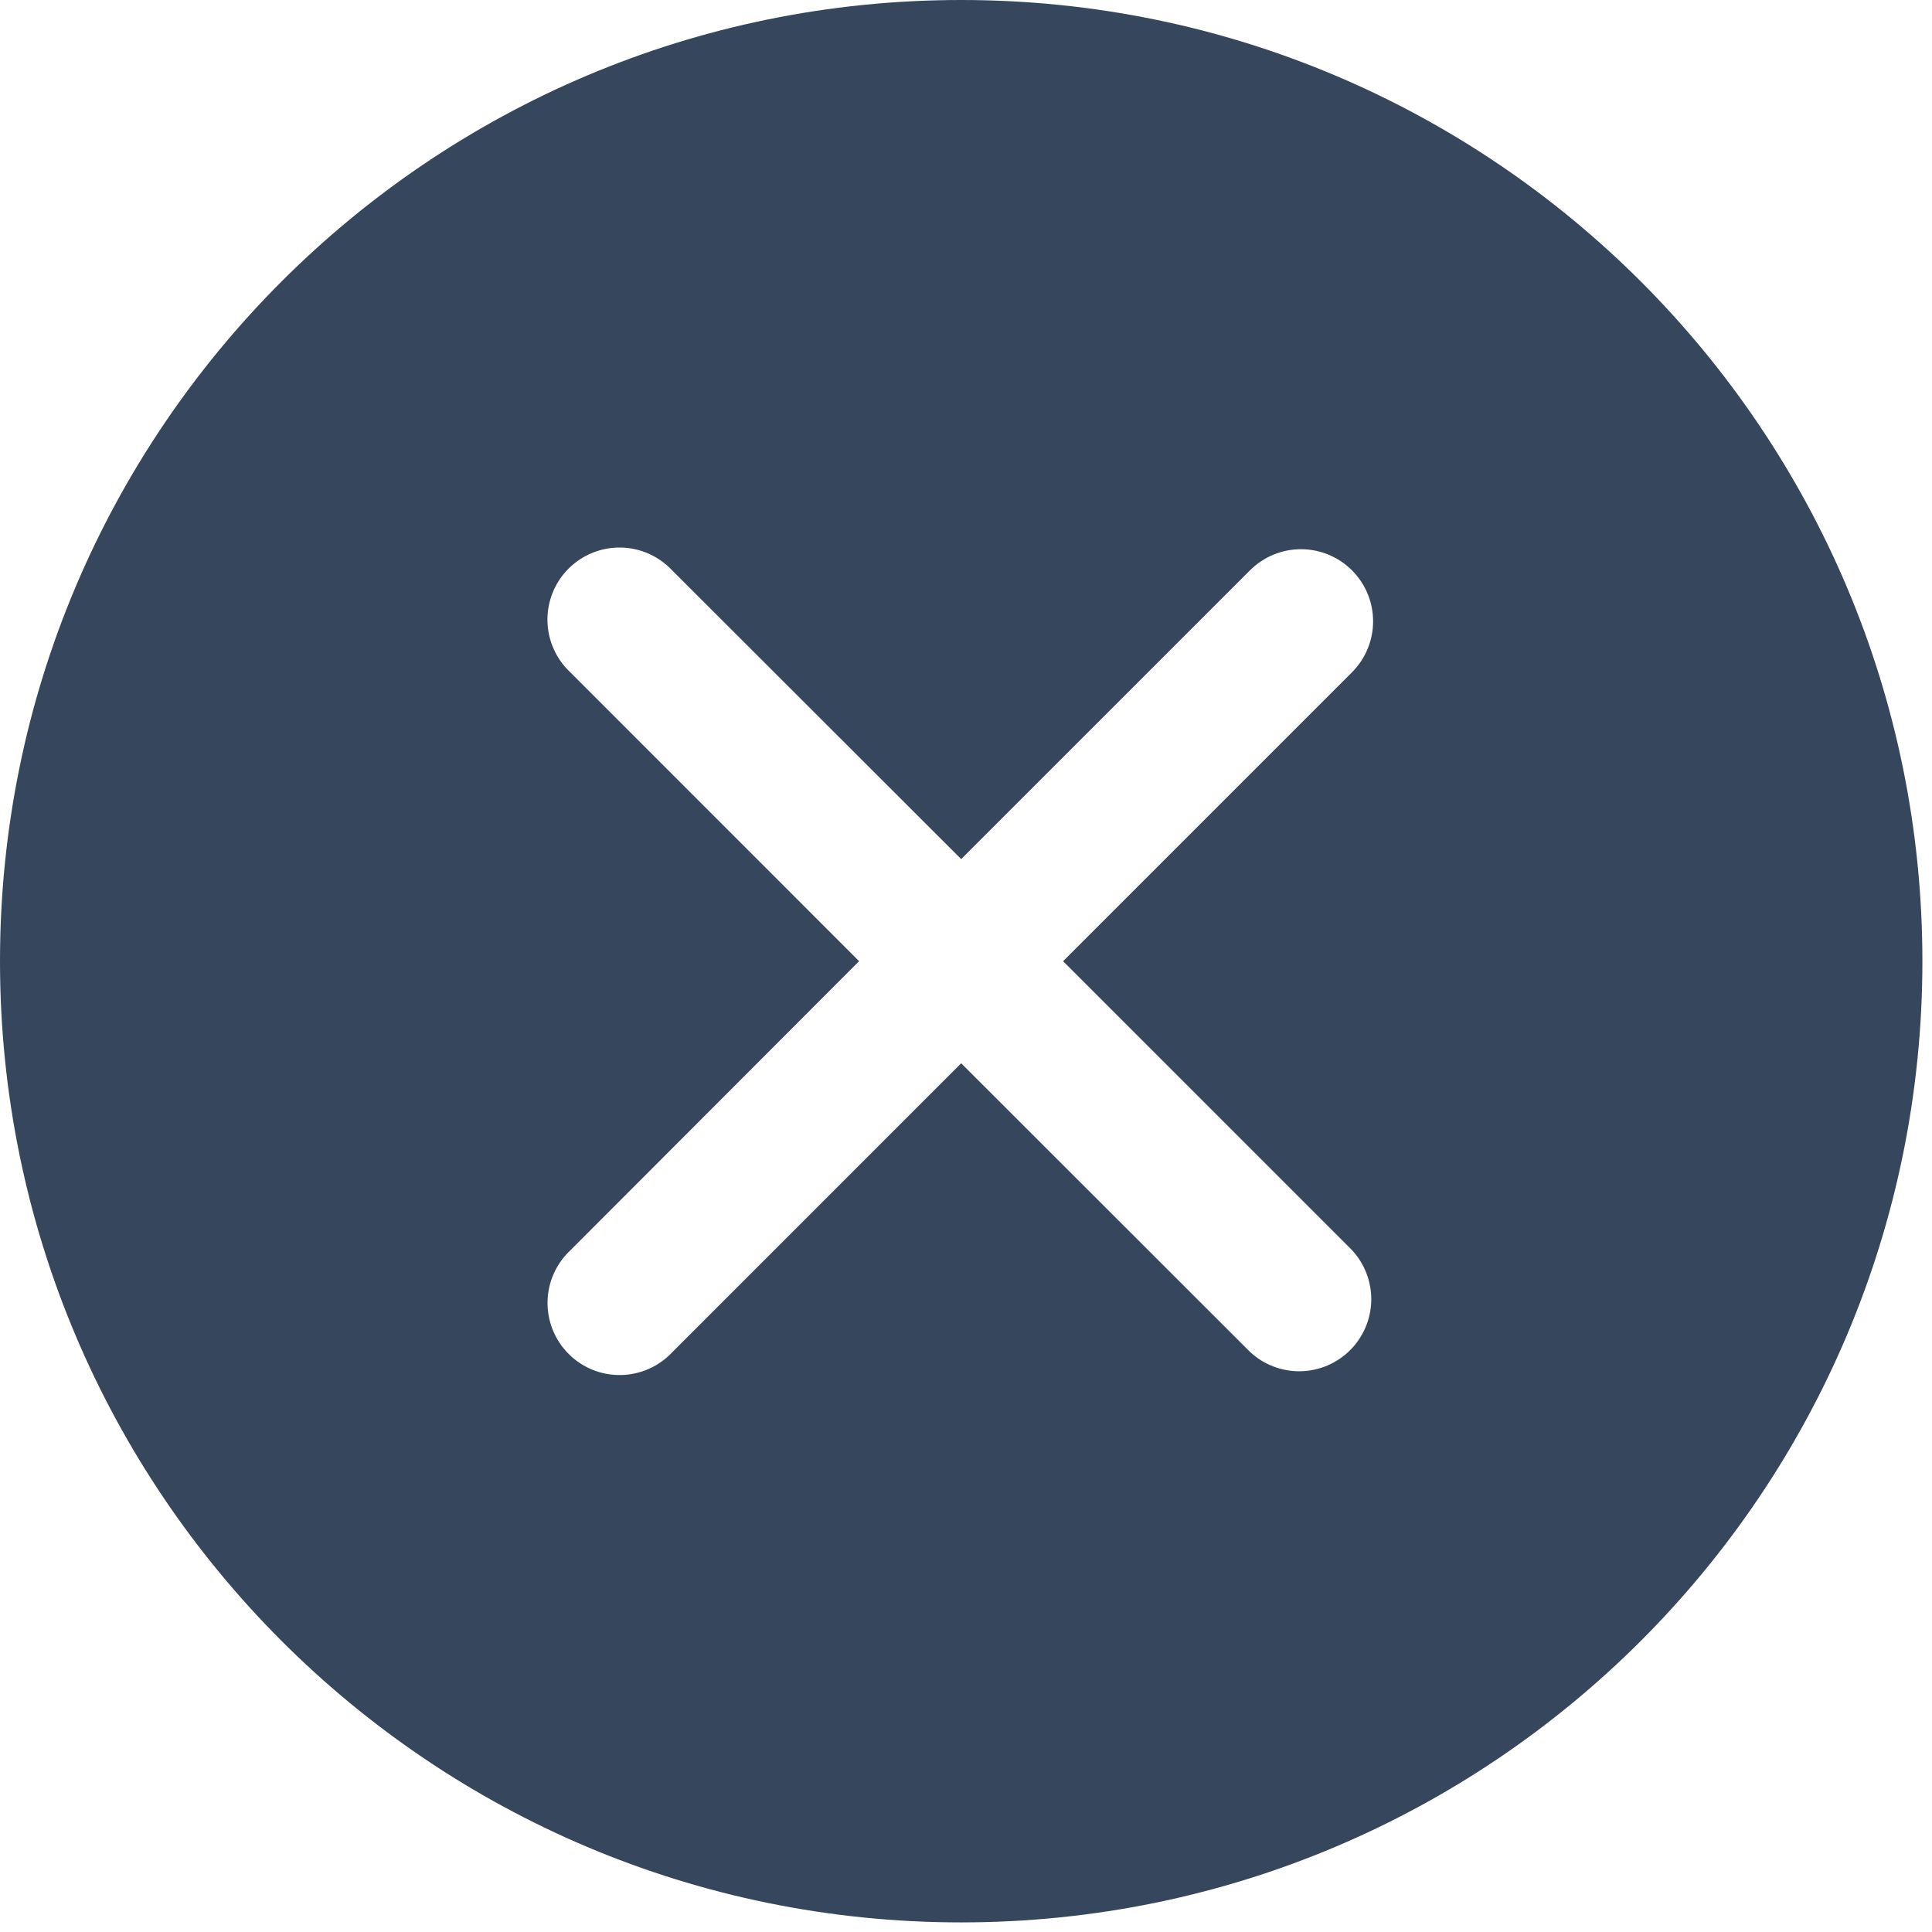
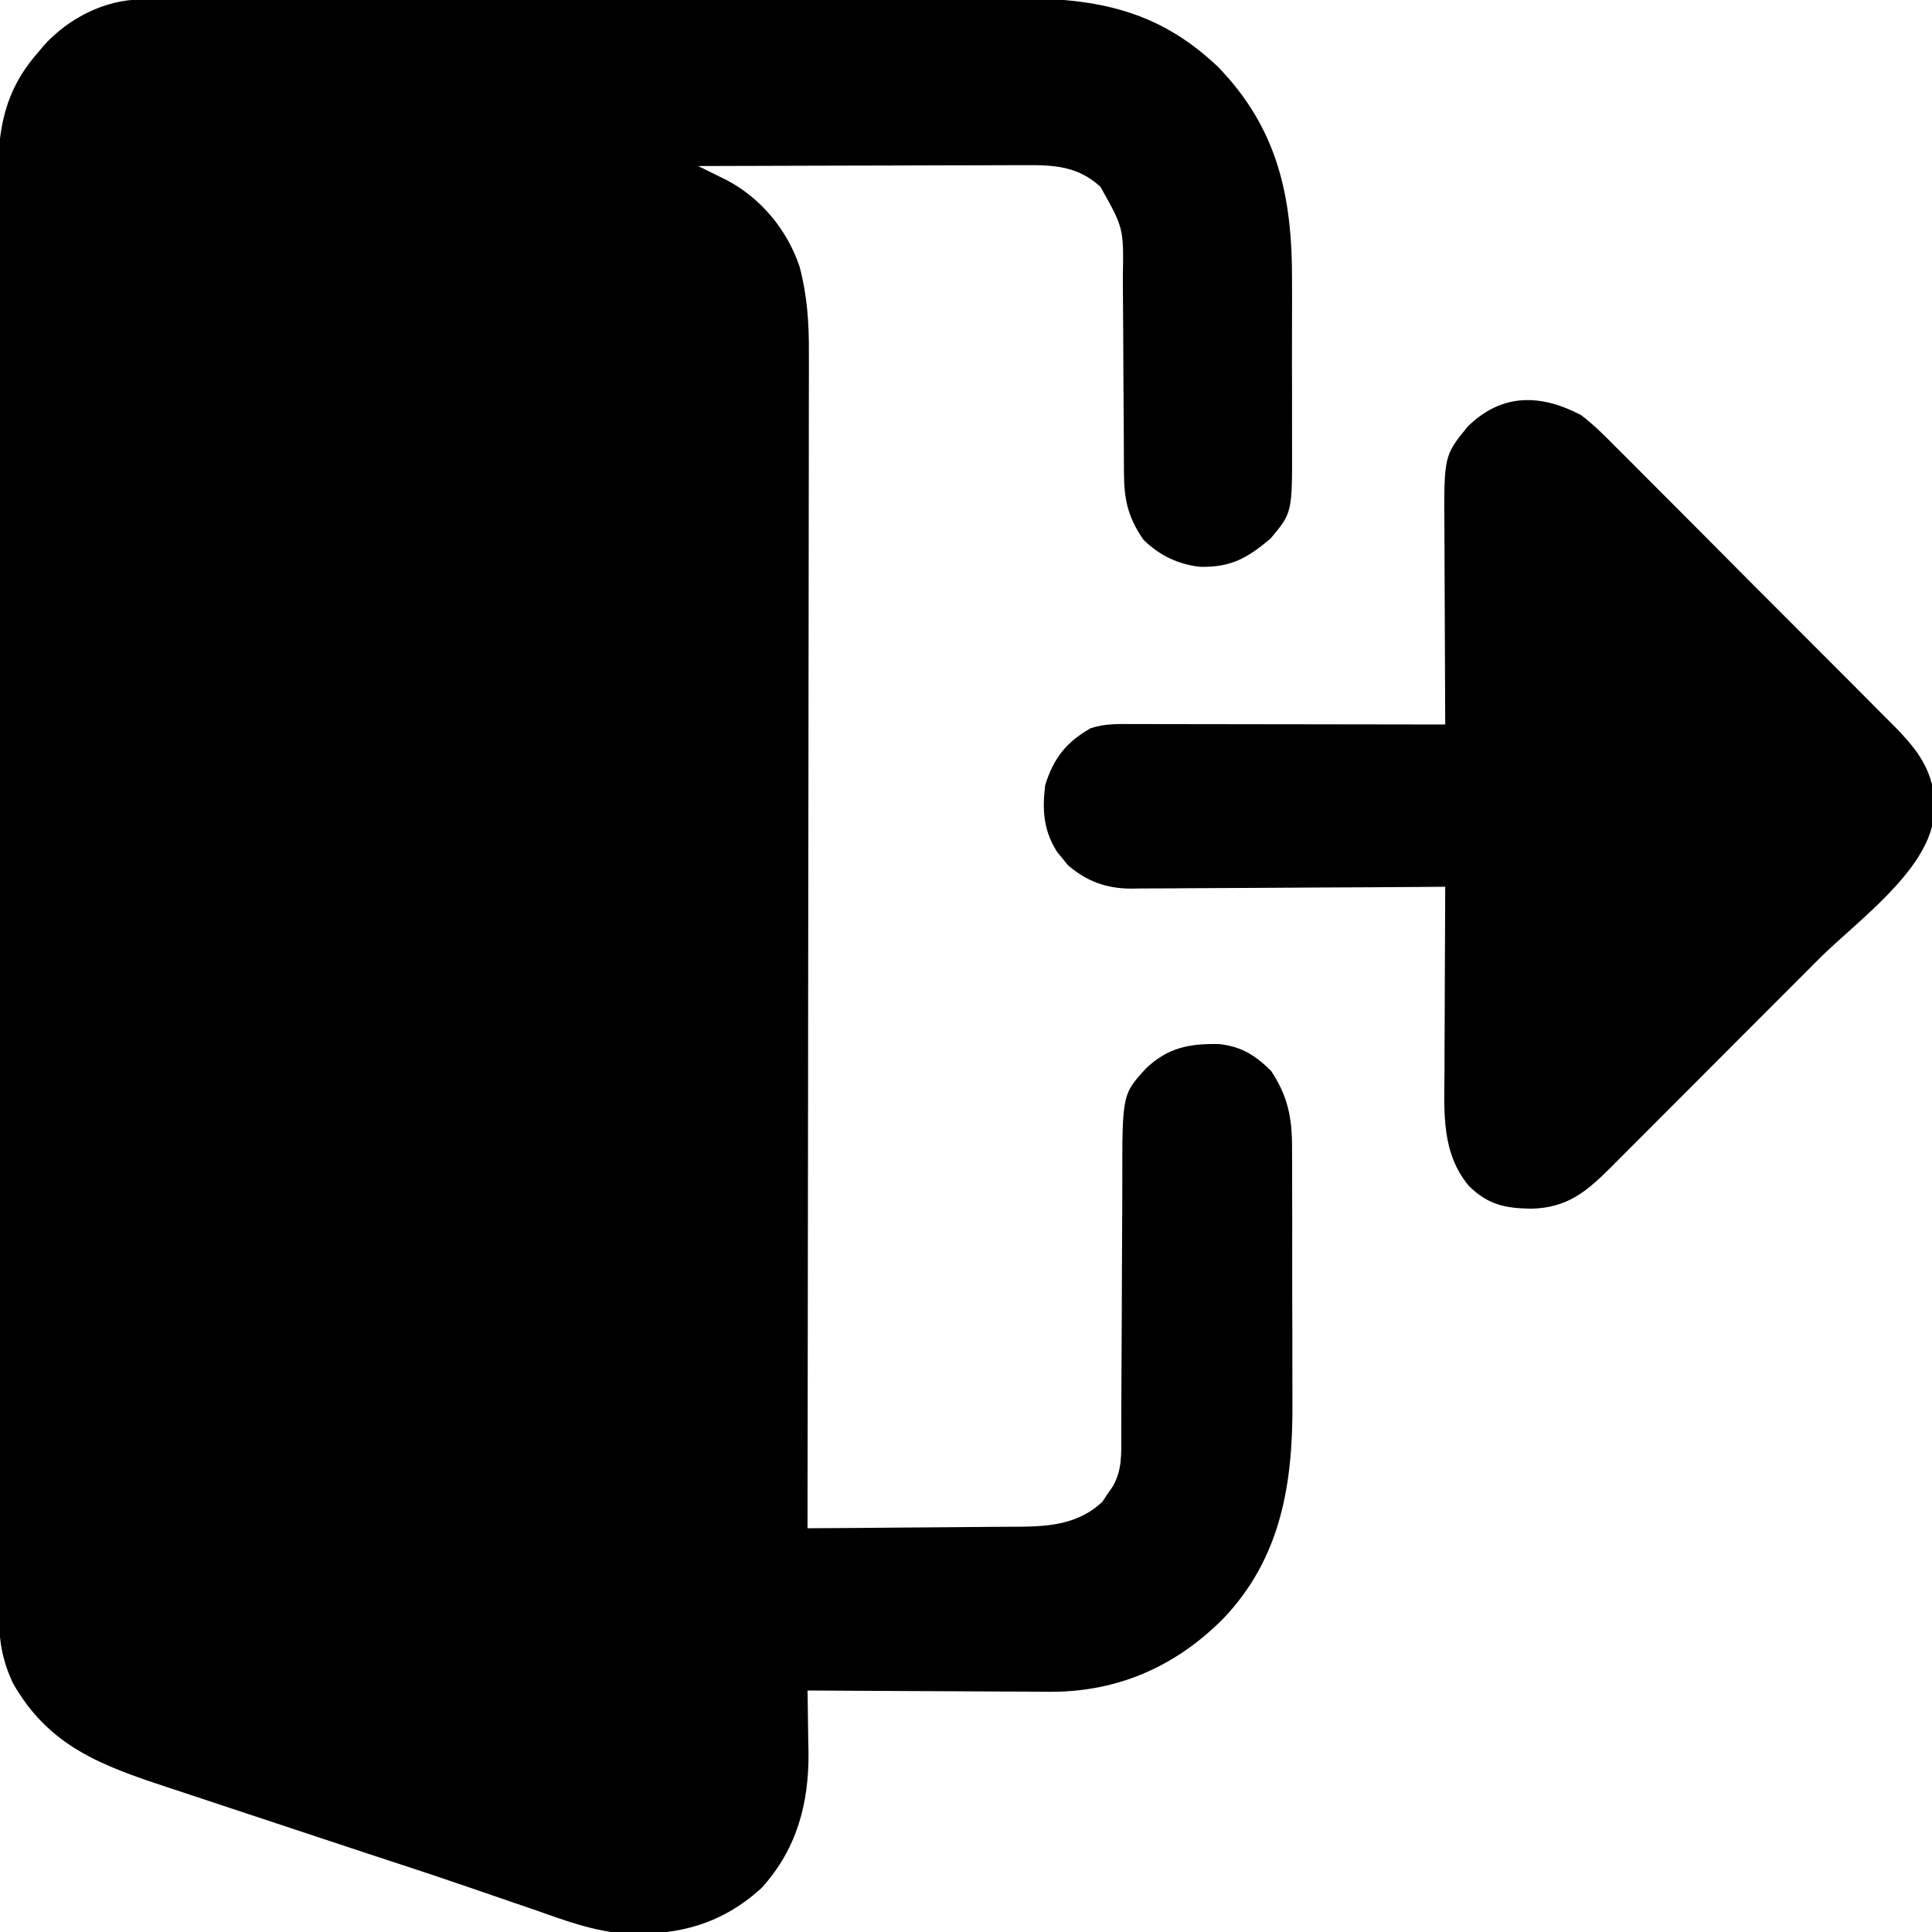
- <svg xmlns="http://www.w3.org/2000/svg" width="67" height="67" viewBox="0 0 67 67" fill="none">
-   <path fill-rule="evenodd" clip-rule="evenodd" d="M33.333 66.667C51.743 66.667 66.667 51.743 66.667 33.333C66.667 14.923 51.743 0 33.333 0C14.923 0 0 14.923 0 33.333C0 51.743 14.923 66.667 33.333 66.667ZM46.887 19.78C47.355 20.249 47.618 20.884 47.618 21.547C47.618 22.209 47.355 22.845 46.887 23.313L36.867 33.333L46.883 43.35C47.325 43.824 47.565 44.451 47.554 45.098C47.542 45.746 47.28 46.364 46.822 46.822C46.364 47.28 45.746 47.542 45.098 47.554C44.451 47.565 43.824 47.325 43.35 46.883L33.333 36.873L23.317 46.89C23.088 47.136 22.812 47.333 22.505 47.469C22.198 47.606 21.867 47.679 21.532 47.685C21.196 47.691 20.863 47.63 20.551 47.504C20.24 47.378 19.957 47.191 19.72 46.953C19.483 46.716 19.295 46.433 19.17 46.122C19.044 45.811 18.982 45.477 18.988 45.142C18.994 44.806 19.067 44.475 19.204 44.168C19.341 43.861 19.538 43.586 19.783 43.357L29.793 33.333L19.78 23.317C19.534 23.088 19.337 22.812 19.201 22.505C19.064 22.198 18.991 21.867 18.985 21.532C18.979 21.196 19.041 20.863 19.166 20.551C19.292 20.24 19.479 19.957 19.716 19.72C19.954 19.483 20.237 19.295 20.548 19.17C20.859 19.044 21.193 18.982 21.528 18.988C21.864 18.994 22.195 19.067 22.502 19.204C22.808 19.341 23.084 19.538 23.313 19.783L33.333 29.793L43.35 19.777C43.819 19.308 44.454 19.046 45.117 19.046C45.779 19.046 46.415 19.308 46.883 19.777" fill="#36465D" />
+ <svg xmlns="http://www.w3.org/2000/svg" version="1.1" width="512" height="512">
+   <path d="M0 0 C0.891 -0.004 1.782 -0.009 2.7 -0.014 C3.675 -0.013 4.65 -0.013 5.654 -0.013 C6.693 -0.017 7.732 -0.02 8.803 -0.024 C12.295 -0.035 15.788 -0.039 19.281 -0.043 C21.781 -0.049 24.281 -0.056 26.781 -0.063 C34.293 -0.082 41.805 -0.093 49.317 -0.101 C52.859 -0.106 56.4 -0.111 59.942 -0.116 C71.723 -0.133 83.505 -0.148 95.287 -0.155 C98.343 -0.157 101.4 -0.159 104.457 -0.161 C105.216 -0.161 105.976 -0.162 106.759 -0.162 C119.048 -0.171 131.338 -0.196 143.627 -0.229 C156.259 -0.262 168.89 -0.28 181.522 -0.283 C188.608 -0.285 195.694 -0.294 202.781 -0.319 C209.454 -0.343 216.127 -0.347 222.8 -0.337 C225.242 -0.336 227.684 -0.342 230.126 -0.356 C251.838 -0.472 268.817 2.16 285.236 17.763 C301.272 34.205 305.045 52.448 304.947 74.626 C304.949 76.269 304.952 77.911 304.956 79.553 C304.96 82.967 304.954 86.381 304.94 89.794 C304.923 94.152 304.933 98.509 304.951 102.866 C304.962 106.246 304.958 109.626 304.95 113.007 C304.948 114.613 304.951 116.22 304.958 117.827 C305.02 136.006 305.02 136.006 299.236 142.884 C293.035 148.076 288.819 150.474 280.701 150.353 C274.848 149.758 269.7 147.285 265.549 143.134 C261.37 137.092 260.427 132.348 260.407 125.106 C260.402 124.056 260.402 124.056 260.396 122.985 C260.389 121.469 260.384 119.953 260.38 118.437 C260.373 116.031 260.357 113.626 260.339 111.221 C260.287 104.383 260.238 97.545 260.223 90.707 C260.213 86.52 260.183 82.334 260.142 78.147 C260.129 76.557 260.124 74.967 260.126 73.377 C260.327 60.563 260.327 60.563 254.173 49.633 C248.145 44.108 241.779 43.844 234.055 43.907 C233.118 43.907 232.181 43.907 231.215 43.906 C228.131 43.908 225.047 43.923 221.963 43.939 C219.819 43.943 217.675 43.945 215.532 43.947 C209.899 43.955 204.267 43.975 198.635 43.997 C192.884 44.017 187.132 44.026 181.381 44.037 C170.104 44.058 158.826 44.092 147.549 44.134 C148.236 44.471 148.924 44.807 149.633 45.154 C150.534 45.599 151.436 46.044 152.364 46.503 C153.258 46.942 154.152 47.382 155.073 47.835 C164.227 52.639 171.152 61.035 174.443 70.781 C176.505 78.588 176.967 85.864 176.91 93.916 C176.911 95.266 176.914 96.617 176.917 97.968 C176.924 101.647 176.912 105.325 176.897 109.003 C176.884 112.983 176.888 116.962 176.891 120.942 C176.892 127.825 176.883 134.708 176.866 141.592 C176.842 151.544 176.834 161.496 176.83 171.448 C176.824 187.597 176.804 203.746 176.775 219.894 C176.748 235.576 176.726 251.257 176.714 266.938 C176.712 268.39 176.712 268.39 176.711 269.871 C176.707 274.725 176.704 279.58 176.7 284.434 C176.669 324.668 176.616 364.901 176.549 405.134 C185.129 405.096 193.709 405.037 202.29 404.95 C206.275 404.911 210.259 404.879 214.244 404.863 C218.096 404.848 221.947 404.813 225.799 404.766 C227.262 404.751 228.726 404.743 230.189 404.742 C239.254 404.732 247.768 404.646 254.705 398.099 C255.149 397.43 255.592 396.761 256.049 396.072 C256.513 395.4 256.977 394.729 257.455 394.037 C259.997 389.615 259.694 385.262 259.691 380.323 C259.694 379.422 259.698 378.521 259.701 377.592 C259.709 375.633 259.714 373.674 259.718 371.714 C259.725 368.607 259.74 365.5 259.759 362.393 C259.811 353.557 259.859 344.721 259.875 335.885 C259.885 330.48 259.914 325.076 259.956 319.671 C259.968 317.617 259.974 315.563 259.971 313.508 C259.952 290.148 259.952 290.148 266.299 283.226 C272.097 277.758 277.722 276.668 285.541 276.822 C291.516 277.443 295.125 279.742 299.361 283.884 C303.934 290.678 304.996 296.614 304.953 304.601 C304.963 305.969 304.963 305.969 304.974 307.364 C304.992 310.361 304.988 313.356 304.982 316.353 C304.987 318.456 304.992 320.558 304.998 322.661 C305.007 327.065 305.005 331.47 304.995 335.874 C304.983 341.478 305.004 347.081 305.033 352.684 C305.051 357.029 305.051 361.373 305.045 365.718 C305.045 367.782 305.051 369.845 305.063 371.908 C305.175 393.329 302.076 413.037 286.666 429.145 C274.115 441.739 258.973 448.423 241.176 448.482 C238.806 448.474 236.438 448.451 234.068 448.427 C232.403 448.422 230.737 448.417 229.071 448.414 C224.723 448.403 220.375 448.374 216.026 448.34 C211.575 448.309 207.123 448.296 202.672 448.281 C193.964 448.249 185.257 448.198 176.549 448.134 C176.572 449.275 176.572 449.275 176.596 450.438 C176.66 453.941 176.698 457.444 176.736 460.947 C176.762 462.142 176.787 463.338 176.813 464.57 C176.924 478.179 173.689 490.176 164.404 500.439 C153.935 510.005 142.469 513.03 128.683 512.609 C119.968 512.015 111.972 509.012 103.803 506.107 C101.941 505.47 100.079 504.835 98.216 504.204 C94.307 502.876 90.404 501.534 86.503 500.182 C80.619 498.149 74.713 496.187 68.798 494.247 C67.827 493.928 66.855 493.609 65.854 493.281 C63.889 492.637 61.924 491.992 59.959 491.348 C54.08 489.416 48.209 487.462 42.337 485.51 C37.357 483.856 32.376 482.204 27.393 480.56 C22.433 478.923 17.476 477.279 12.52 475.629 C10.667 475.014 8.814 474.401 6.959 473.791 C-10.539 468.03 -24.504 462.959 -34.041 446.162 C-36.696 440.462 -37.701 435.276 -37.708 429.01 C-37.712 428.325 -37.715 427.639 -37.719 426.933 C-37.728 424.645 -37.723 422.356 -37.719 420.067 C-37.722 418.407 -37.727 416.746 -37.732 415.086 C-37.745 410.528 -37.744 405.97 -37.742 401.412 C-37.741 396.495 -37.753 391.577 -37.762 386.659 C-37.779 377.026 -37.784 367.394 -37.785 357.761 C-37.786 349.93 -37.79 342.1 -37.797 334.269 C-37.814 312.065 -37.823 289.861 -37.822 267.657 C-37.822 266.46 -37.822 265.263 -37.822 264.03 C-37.822 262.832 -37.822 261.633 -37.821 260.399 C-37.821 240.978 -37.84 221.557 -37.868 202.136 C-37.897 182.193 -37.911 162.249 -37.909 142.305 C-37.908 131.109 -37.914 119.913 -37.935 108.717 C-37.953 99.185 -37.958 89.652 -37.944 80.12 C-37.938 75.258 -37.938 70.396 -37.955 65.534 C-37.971 61.079 -37.968 56.624 -37.95 52.169 C-37.947 50.561 -37.951 48.954 -37.962 47.346 C-38.046 34.332 -36.214 24.107 -27.451 14.134 C-26.95 13.528 -26.448 12.923 -25.932 12.298 C-19.465 5.092 -9.77 0.023 0 0 Z " fill="#000000" transform="translate(37.45113,-0.1342211)" />
+   <path d="M0 0 C3.364 2.563 6.283 5.481 9.242 8.497 C10.105 9.353 10.968 10.209 11.857 11.09 C14.201 13.421 16.53 15.764 18.854 18.114 C21.299 20.582 23.76 23.035 26.219 25.49 C30.343 29.612 34.455 33.746 38.56 37.887 C43.292 42.662 48.043 47.42 52.803 52.167 C57.4 56.753 61.986 61.35 66.566 65.953 C68.507 67.903 70.452 69.85 72.4 71.794 C75.124 74.513 77.83 77.248 80.535 79.985 C81.738 81.181 81.738 81.181 82.965 82.401 C88.229 87.765 92.381 92.743 93.496 100.414 C93.477 101.474 93.457 102.533 93.438 103.625 C93.436 105.222 93.436 105.222 93.434 106.852 C91.461 121.173 72.721 134.443 63.051 144.117 C61.307 145.864 59.563 147.612 57.819 149.359 C54.18 153.004 50.54 156.646 46.898 160.287 C42.236 164.949 37.581 169.618 32.927 174.289 C29.335 177.892 25.739 181.49 22.141 185.087 C20.422 186.807 18.705 188.529 16.99 190.252 C14.595 192.657 12.193 195.056 9.79 197.453 C9.087 198.161 8.384 198.87 7.66 199.6 C1.264 205.956 -3.822 210.104 -13.188 210.312 C-20.165 210.227 -24.741 209.23 -29.746 204.27 C-37.017 195.534 -36.279 184.934 -36.195 174.121 C-36.192 172.699 -36.189 171.277 -36.187 169.855 C-36.179 166.141 -36.16 162.428 -36.137 158.714 C-36.117 154.913 -36.108 151.112 -36.098 147.311 C-36.076 139.874 -36.042 132.437 -36 125 C-37.11 125.009 -38.22 125.018 -39.363 125.027 C-49.838 125.108 -60.314 125.168 -70.789 125.207 C-76.174 125.228 -81.559 125.256 -86.944 125.302 C-92.144 125.345 -97.344 125.369 -102.545 125.38 C-104.525 125.387 -106.506 125.401 -108.487 125.423 C-111.268 125.452 -114.048 125.456 -116.83 125.454 C-117.643 125.468 -118.456 125.483 -119.293 125.498 C-125.853 125.451 -131.027 123.566 -136.023 119.254 C-136.469 118.696 -136.915 118.138 -137.375 117.562 C-137.836 117.007 -138.298 116.451 -138.773 115.879 C-142.475 110.208 -142.847 104.592 -142 98 C-139.743 90.875 -136.436 86.695 -130 83 C-126.09 81.697 -122.381 81.869 -118.306 81.886 C-117.418 81.886 -116.53 81.886 -115.615 81.886 C-112.677 81.887 -109.739 81.895 -106.801 81.902 C-104.765 81.904 -102.729 81.906 -100.693 81.907 C-95.332 81.91 -89.971 81.92 -84.61 81.931 C-79.14 81.942 -73.671 81.946 -68.201 81.951 C-57.467 81.962 -46.734 81.979 -36 82 C-36.004 81.218 -36.009 80.436 -36.013 79.631 C-36.054 72.231 -36.084 64.832 -36.104 57.433 C-36.114 53.629 -36.128 49.826 -36.151 46.023 C-36.173 42.346 -36.185 38.67 -36.19 34.994 C-36.193 33.597 -36.201 32.201 -36.211 30.804 C-36.361 10.775 -36.361 10.775 -30 3 C-20.944 -5.855 -10.702 -5.61 0 0 Z " fill="#000000" transform="translate(419,110)" />
</svg>
